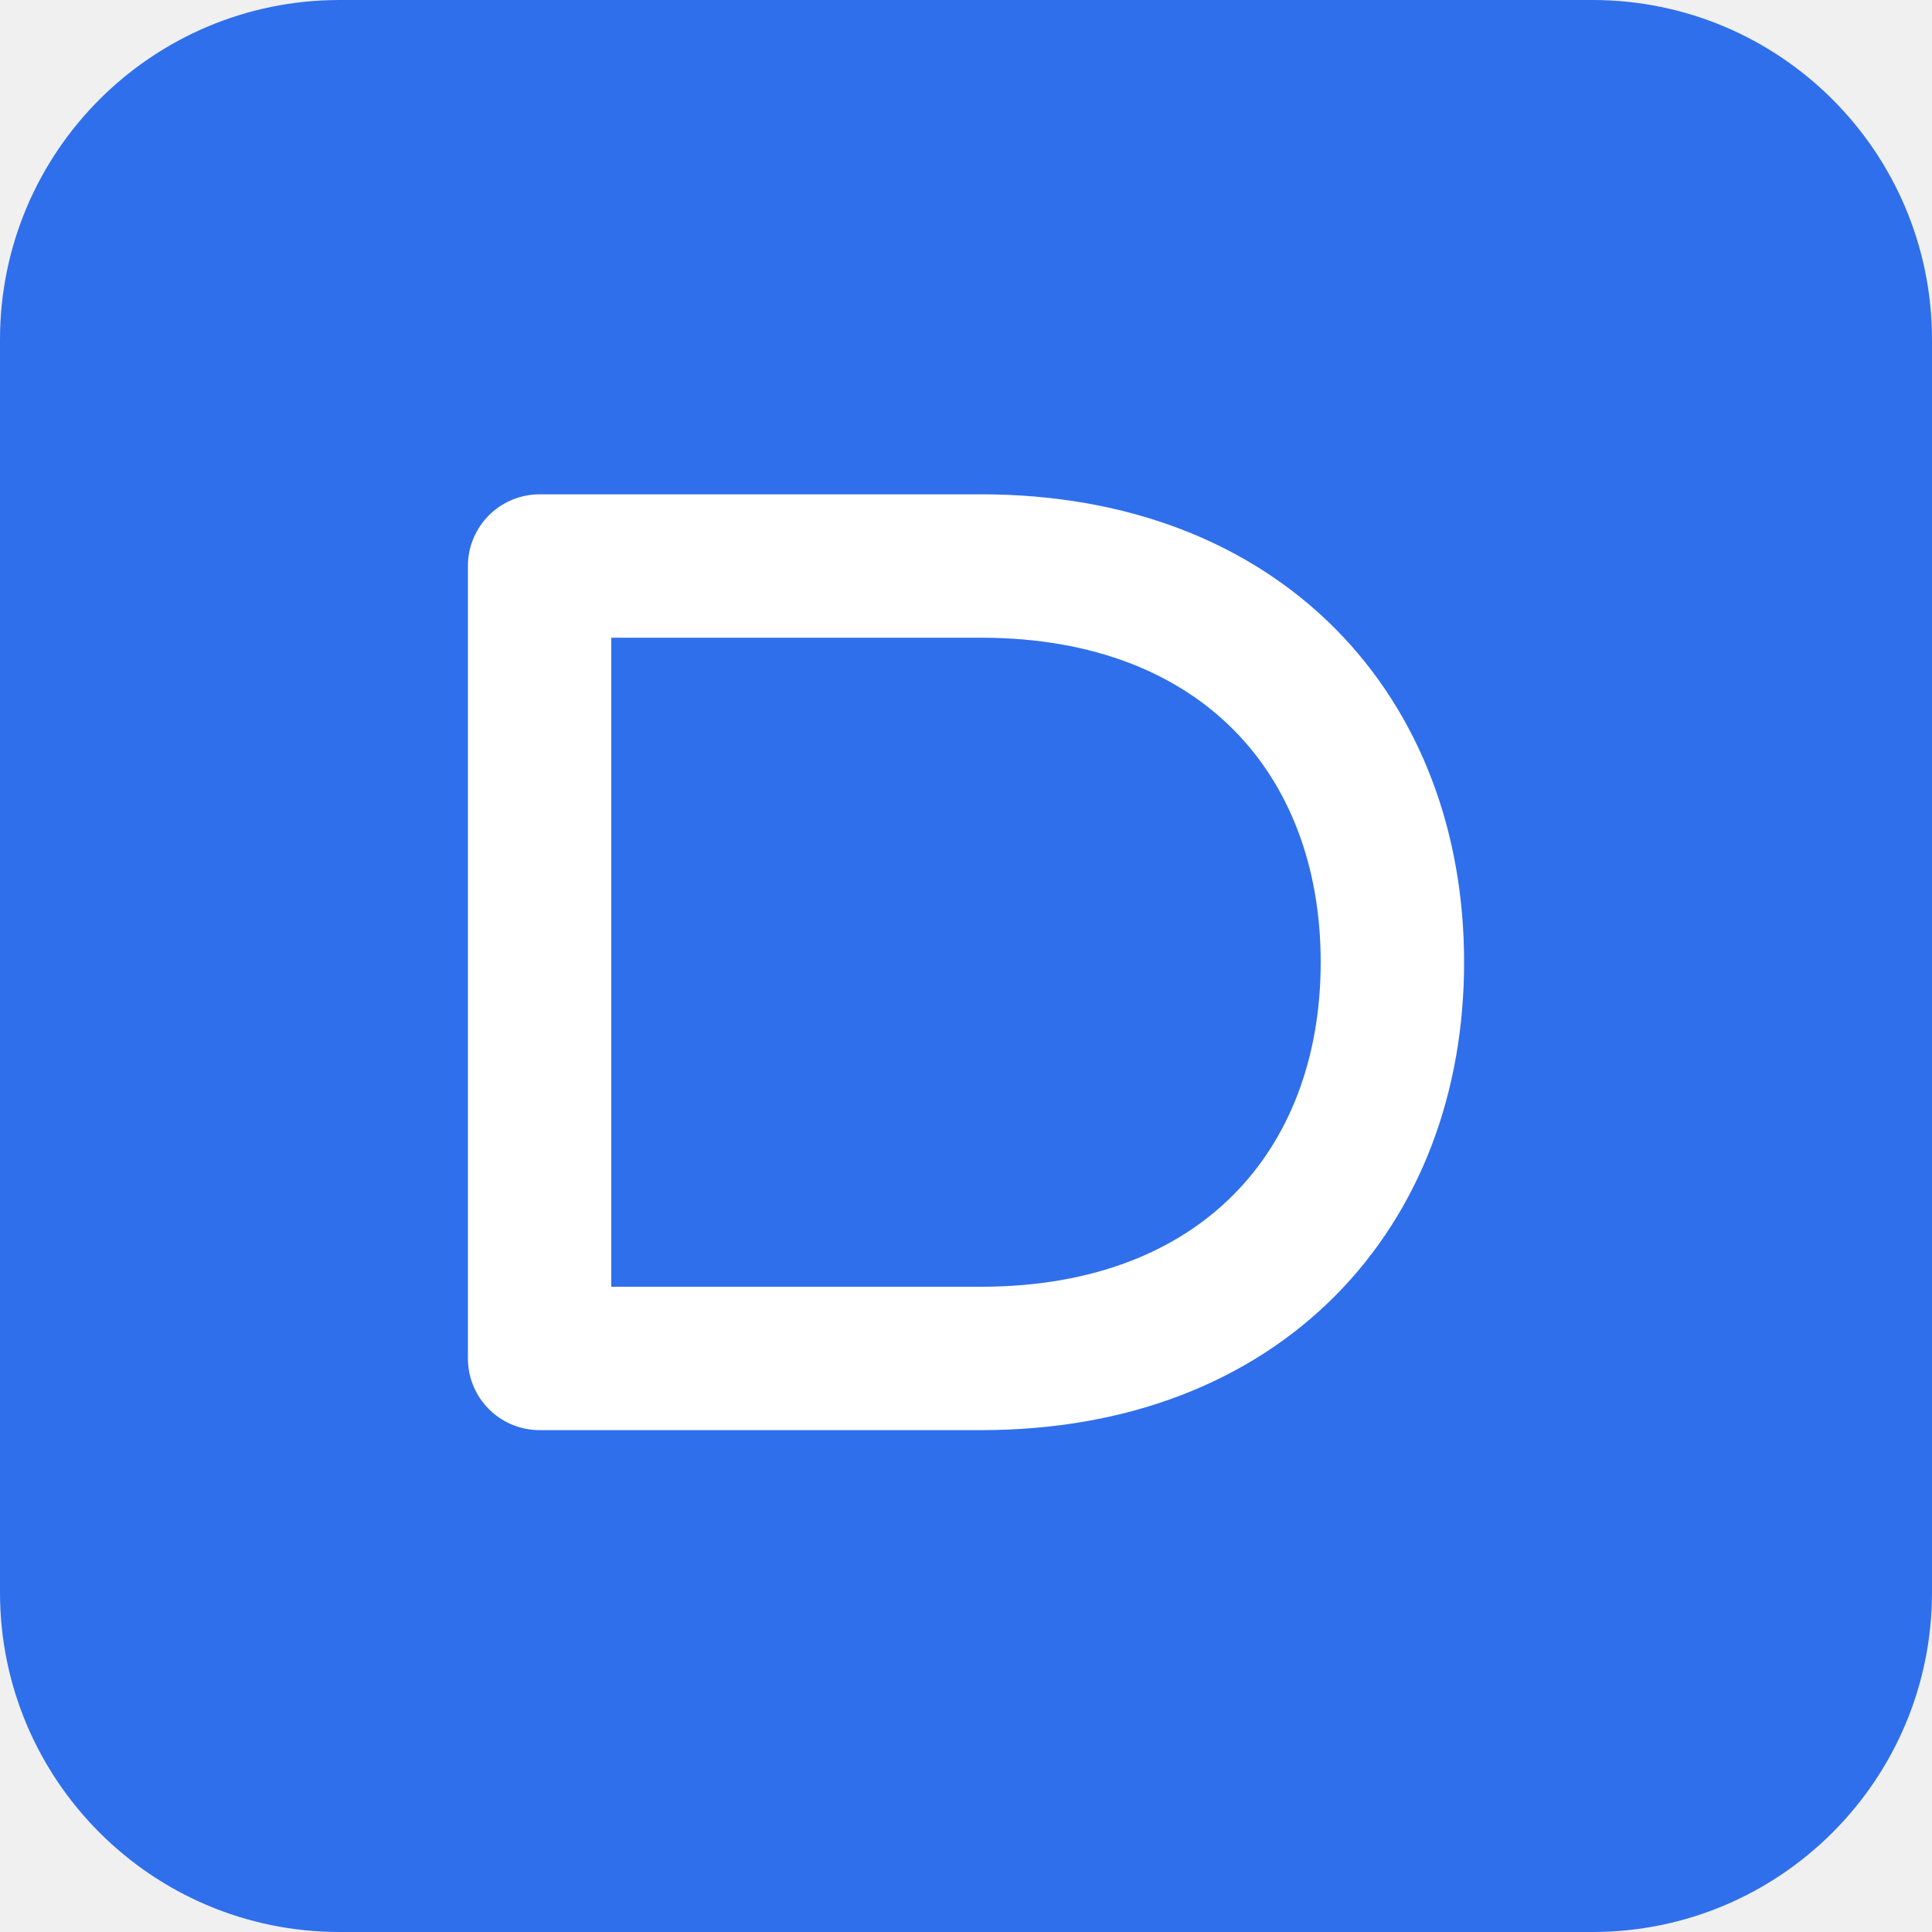
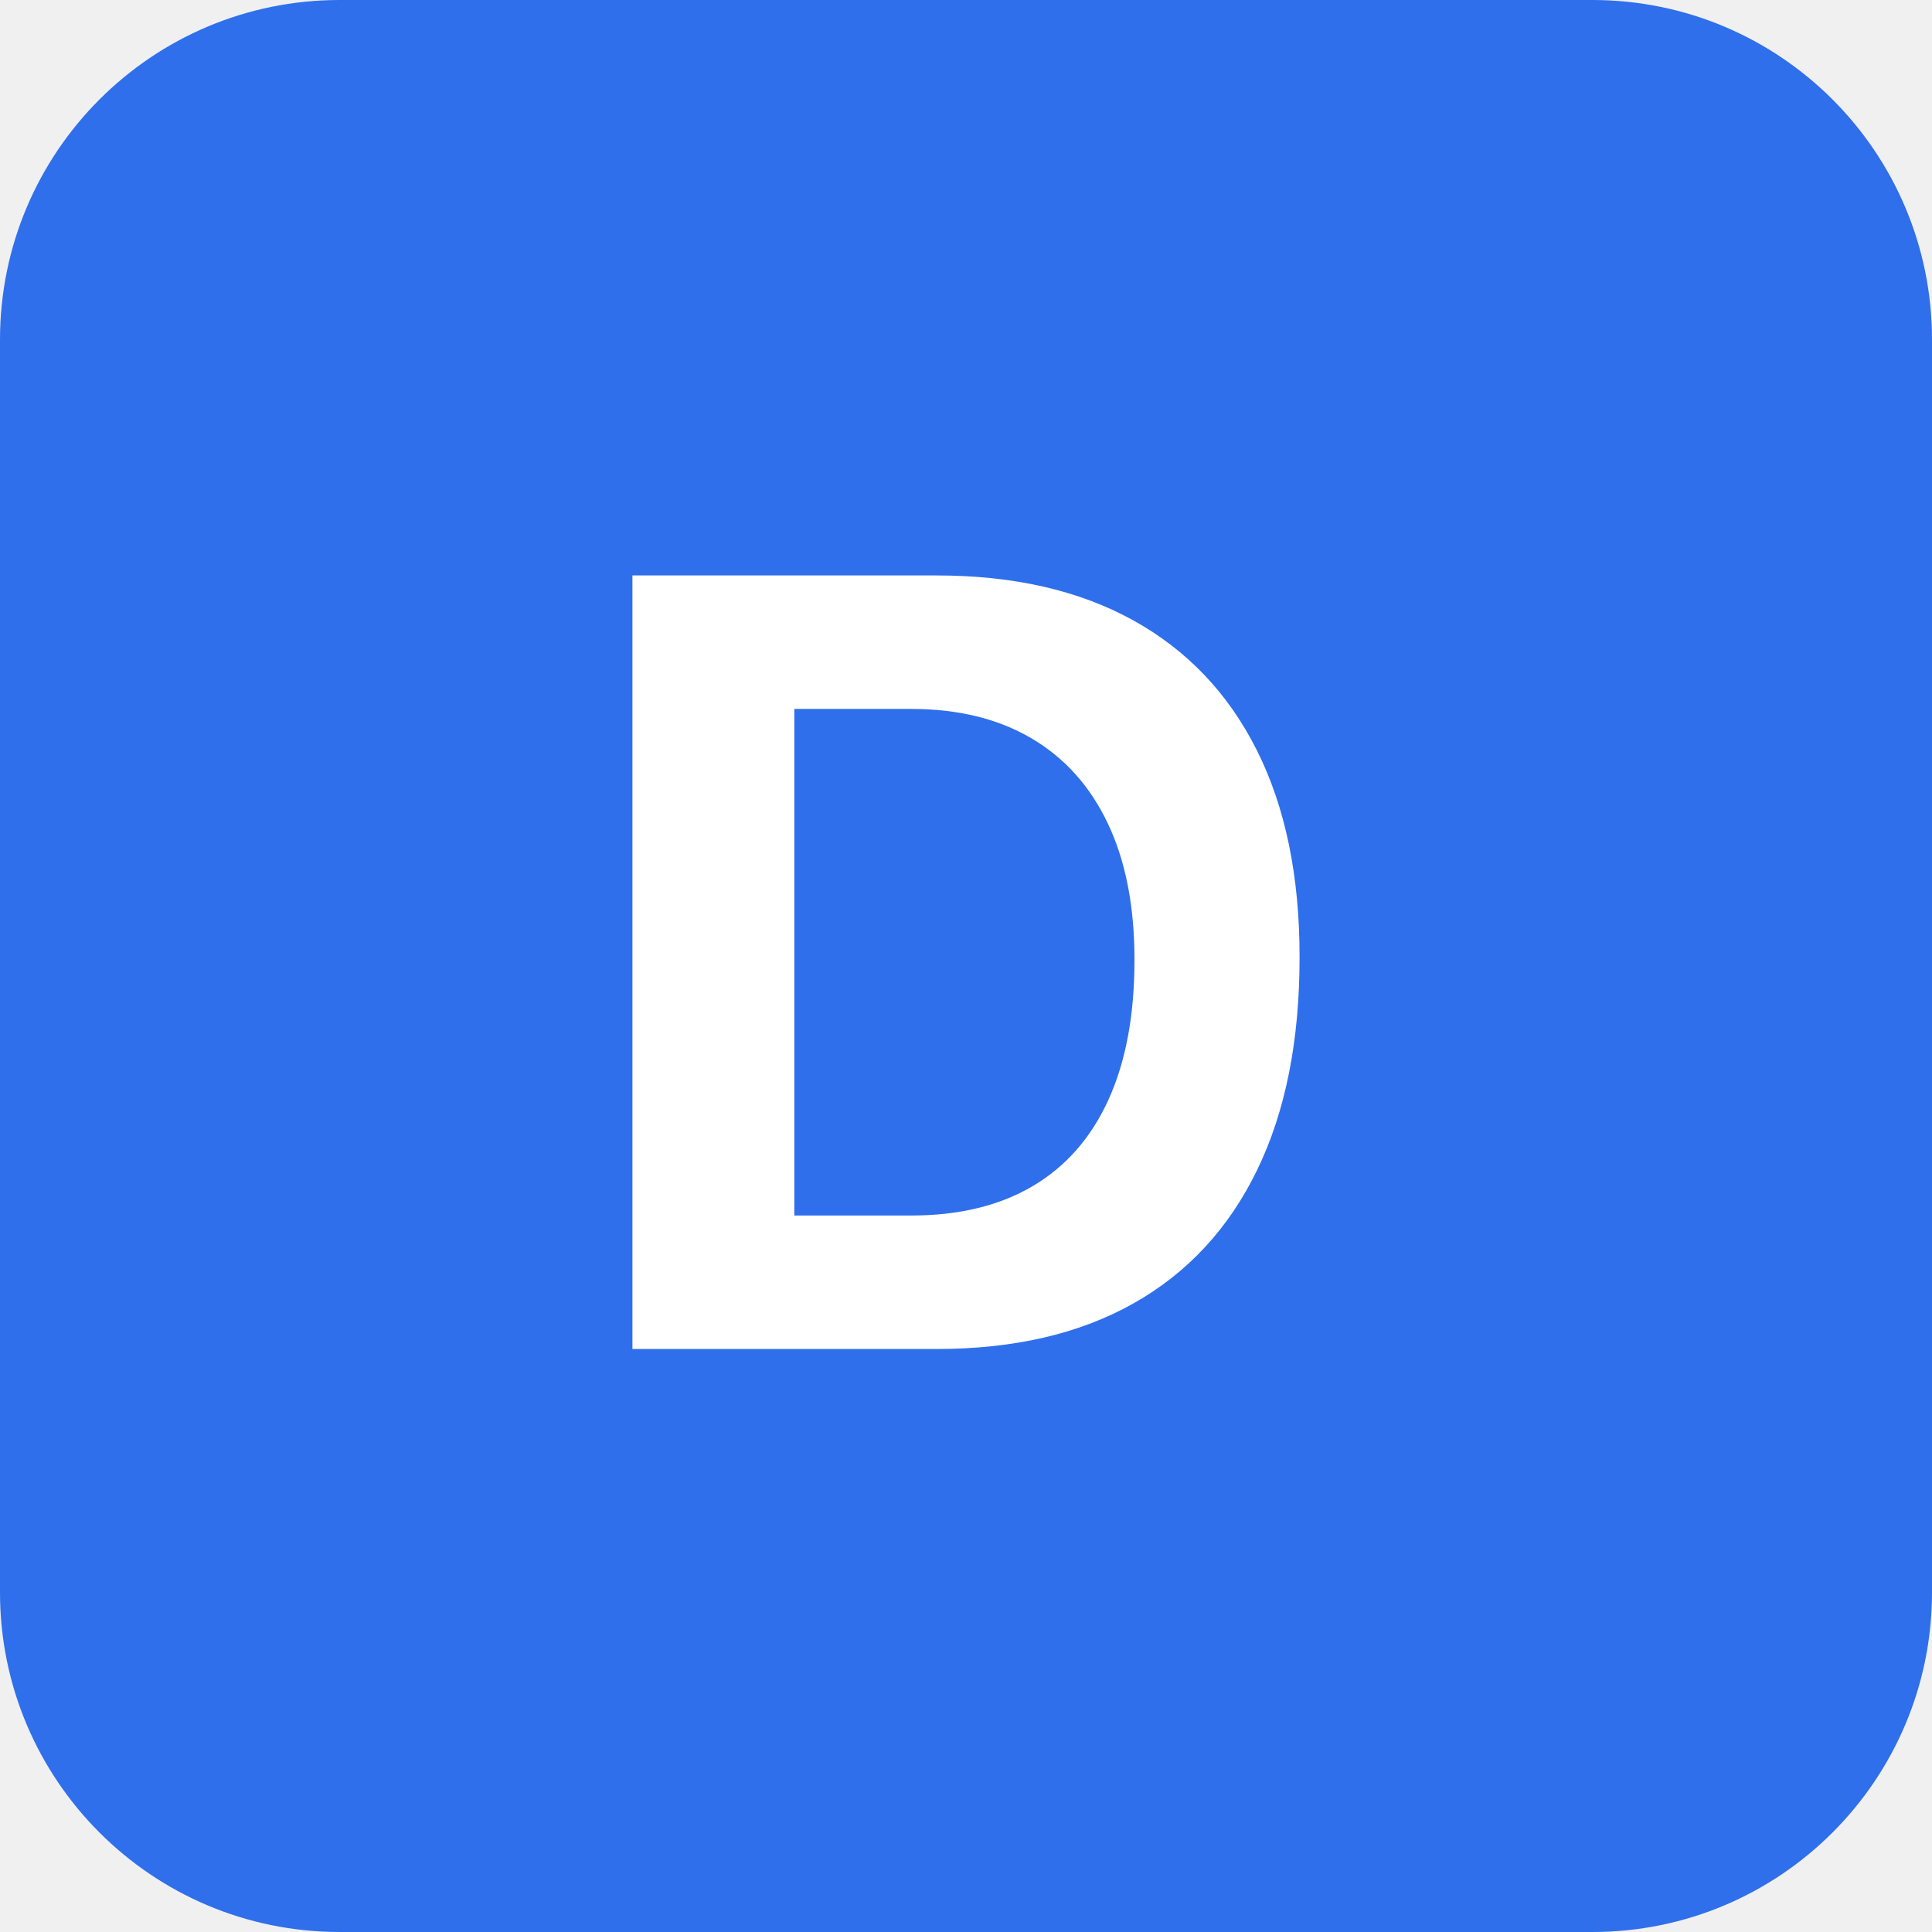
<svg xmlns="http://www.w3.org/2000/svg" width="1024" height="1024" viewBox="0 0 1024 1024">
  <rect width="1024" height="1024" rx="180" fill="#2f6feb" />
-   <path d="M286 300 L520 300 C658 300 738 390 738 510 C738 630 658 720 520 720 L286 720 Z" fill="none" stroke="#ffffff" stroke-width="76" stroke-linecap="round" stroke-linejoin="round" />
+   <path fill="#ffffff" fill-rule="evenodd" d="M335.2 715.0V305.0H496.444Q557.532 305.0 600.507 328.725Q643.481 352.45 666.141 397.626Q688.8 442.803 688.8 507.017V507.585Q688.8 573.787 666.283 620.172Q643.765 666.556 600.862 690.778Q557.958 715.0 496.444 715.0ZM421.007 644.252H482.948Q520.879 644.252 547.303 628.695Q573.727 613.139 587.508 582.879Q601.288 552.62 601.288 509.006V508.437Q601.288 466.244 587.223 436.552Q573.159 406.861 546.664 391.305Q520.169 375.748 482.948 375.748H421.007Z" />
</svg>
